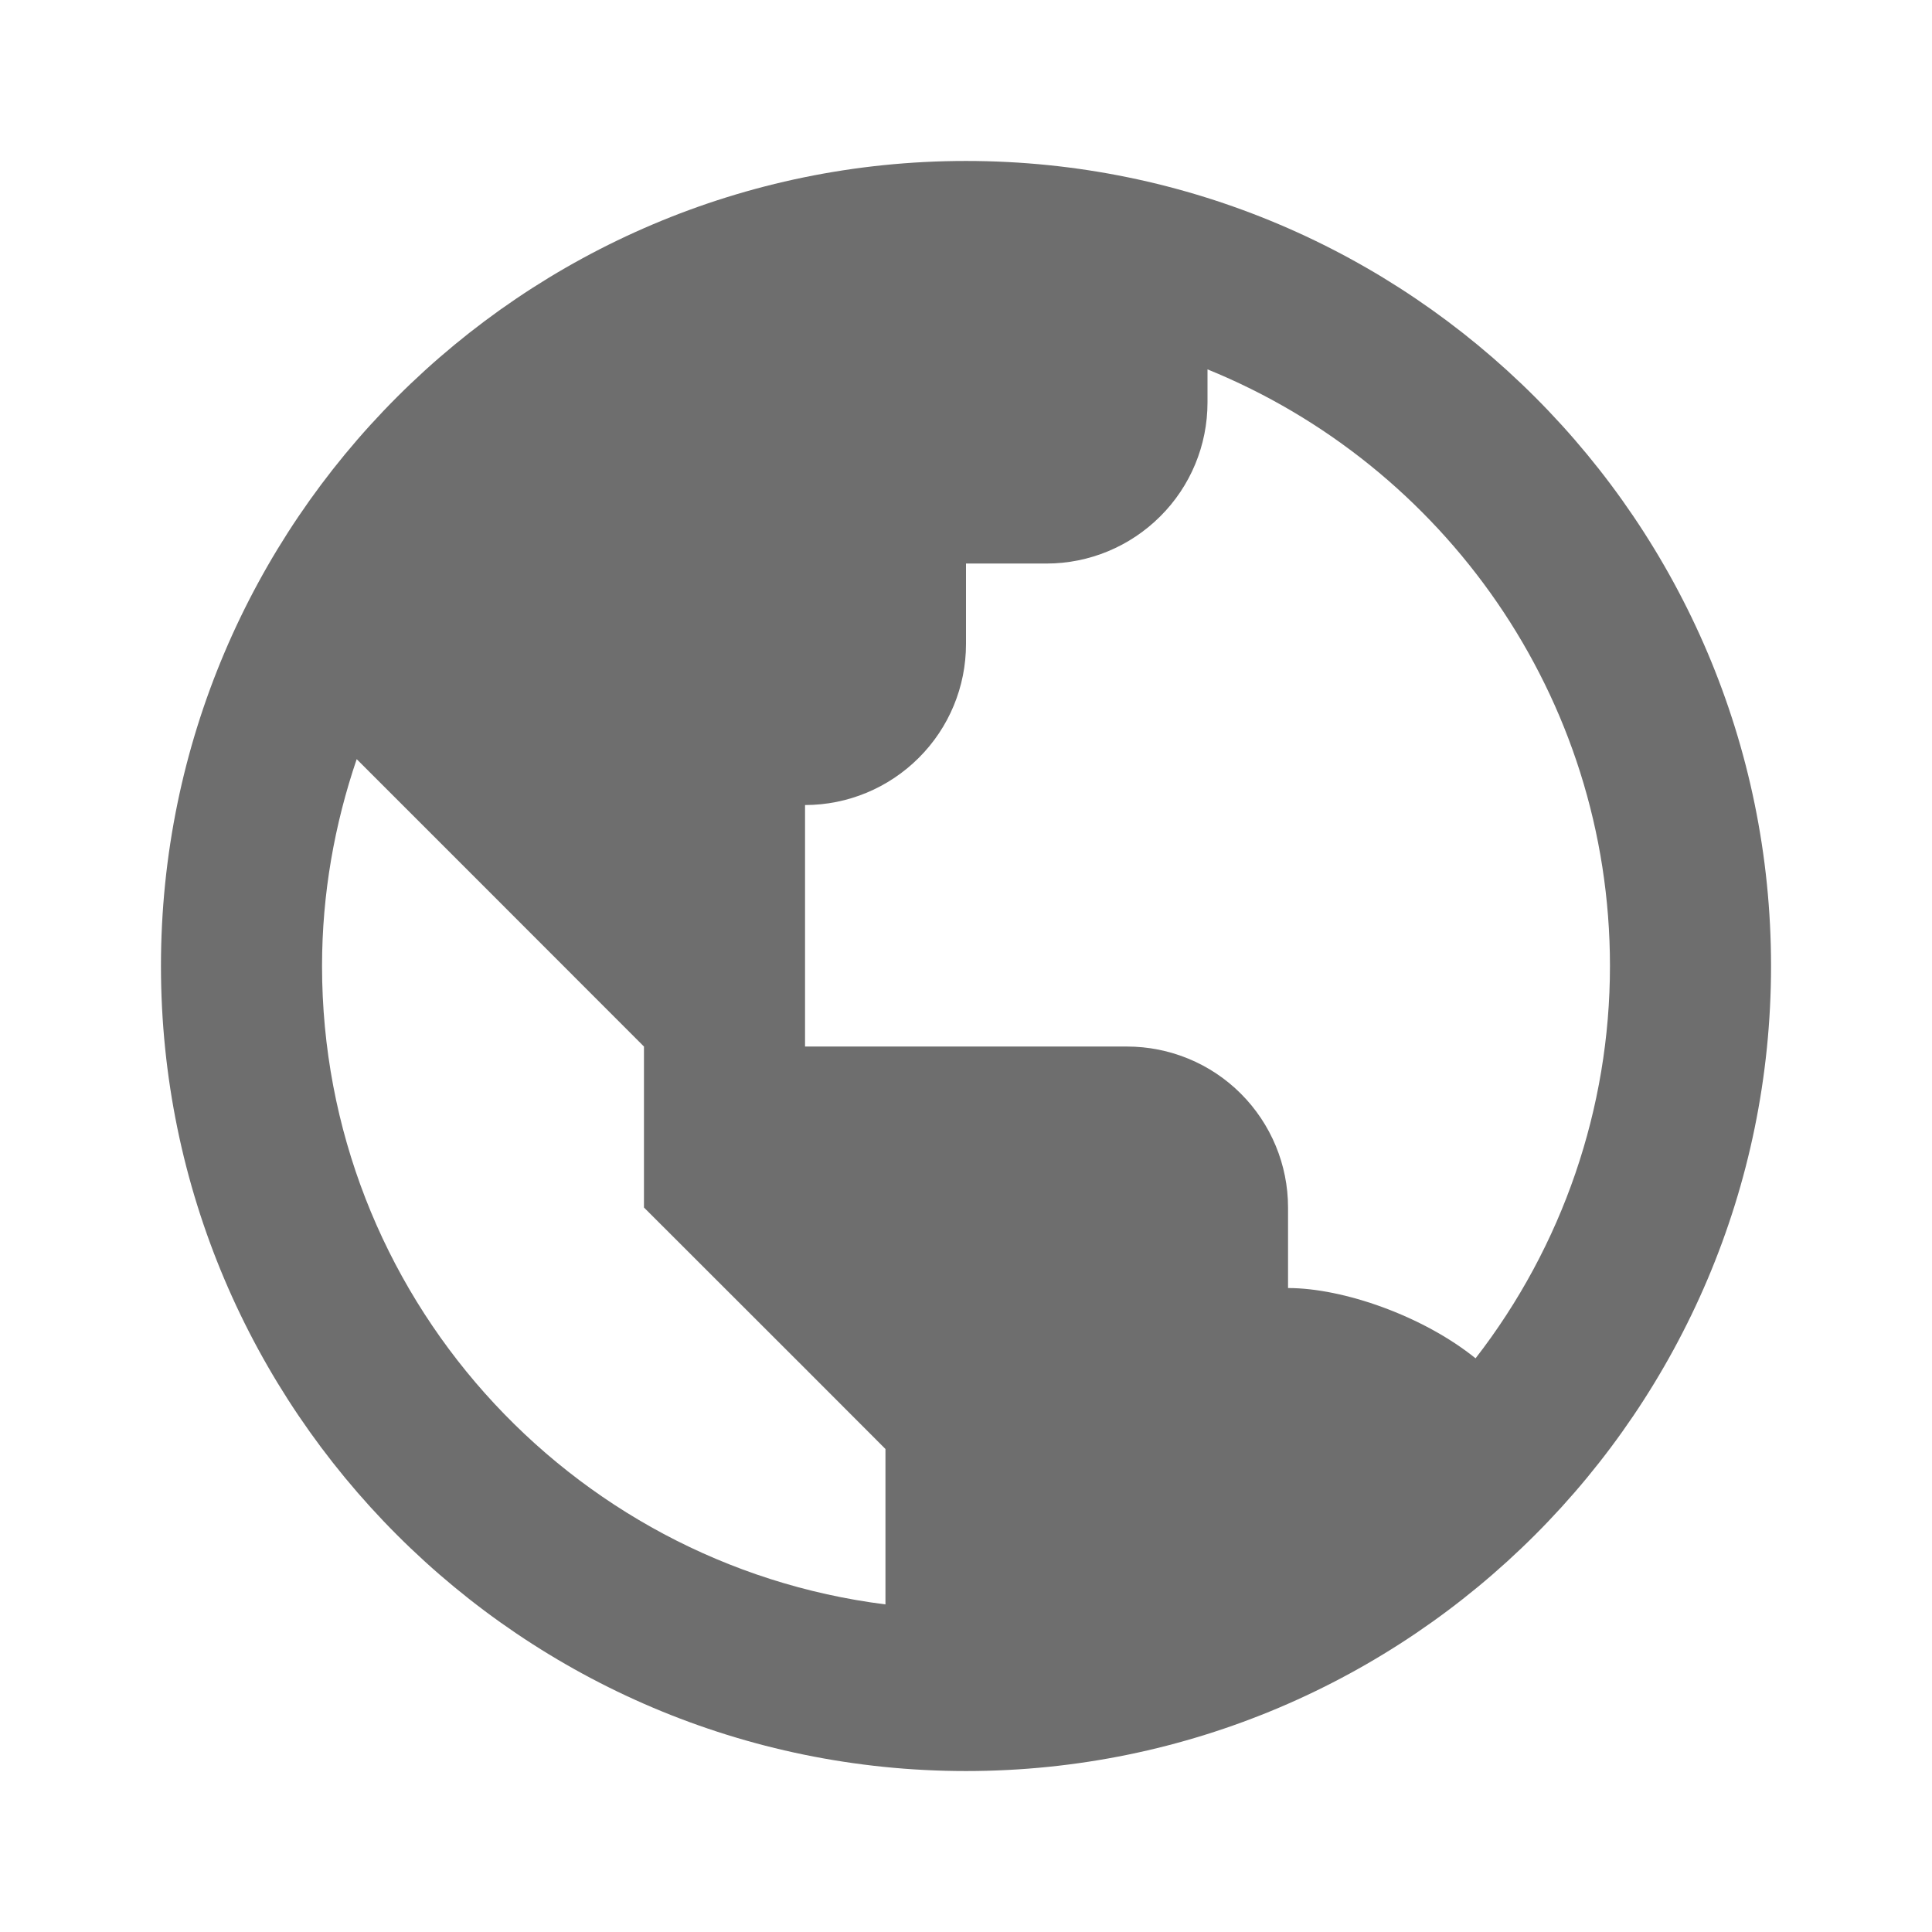
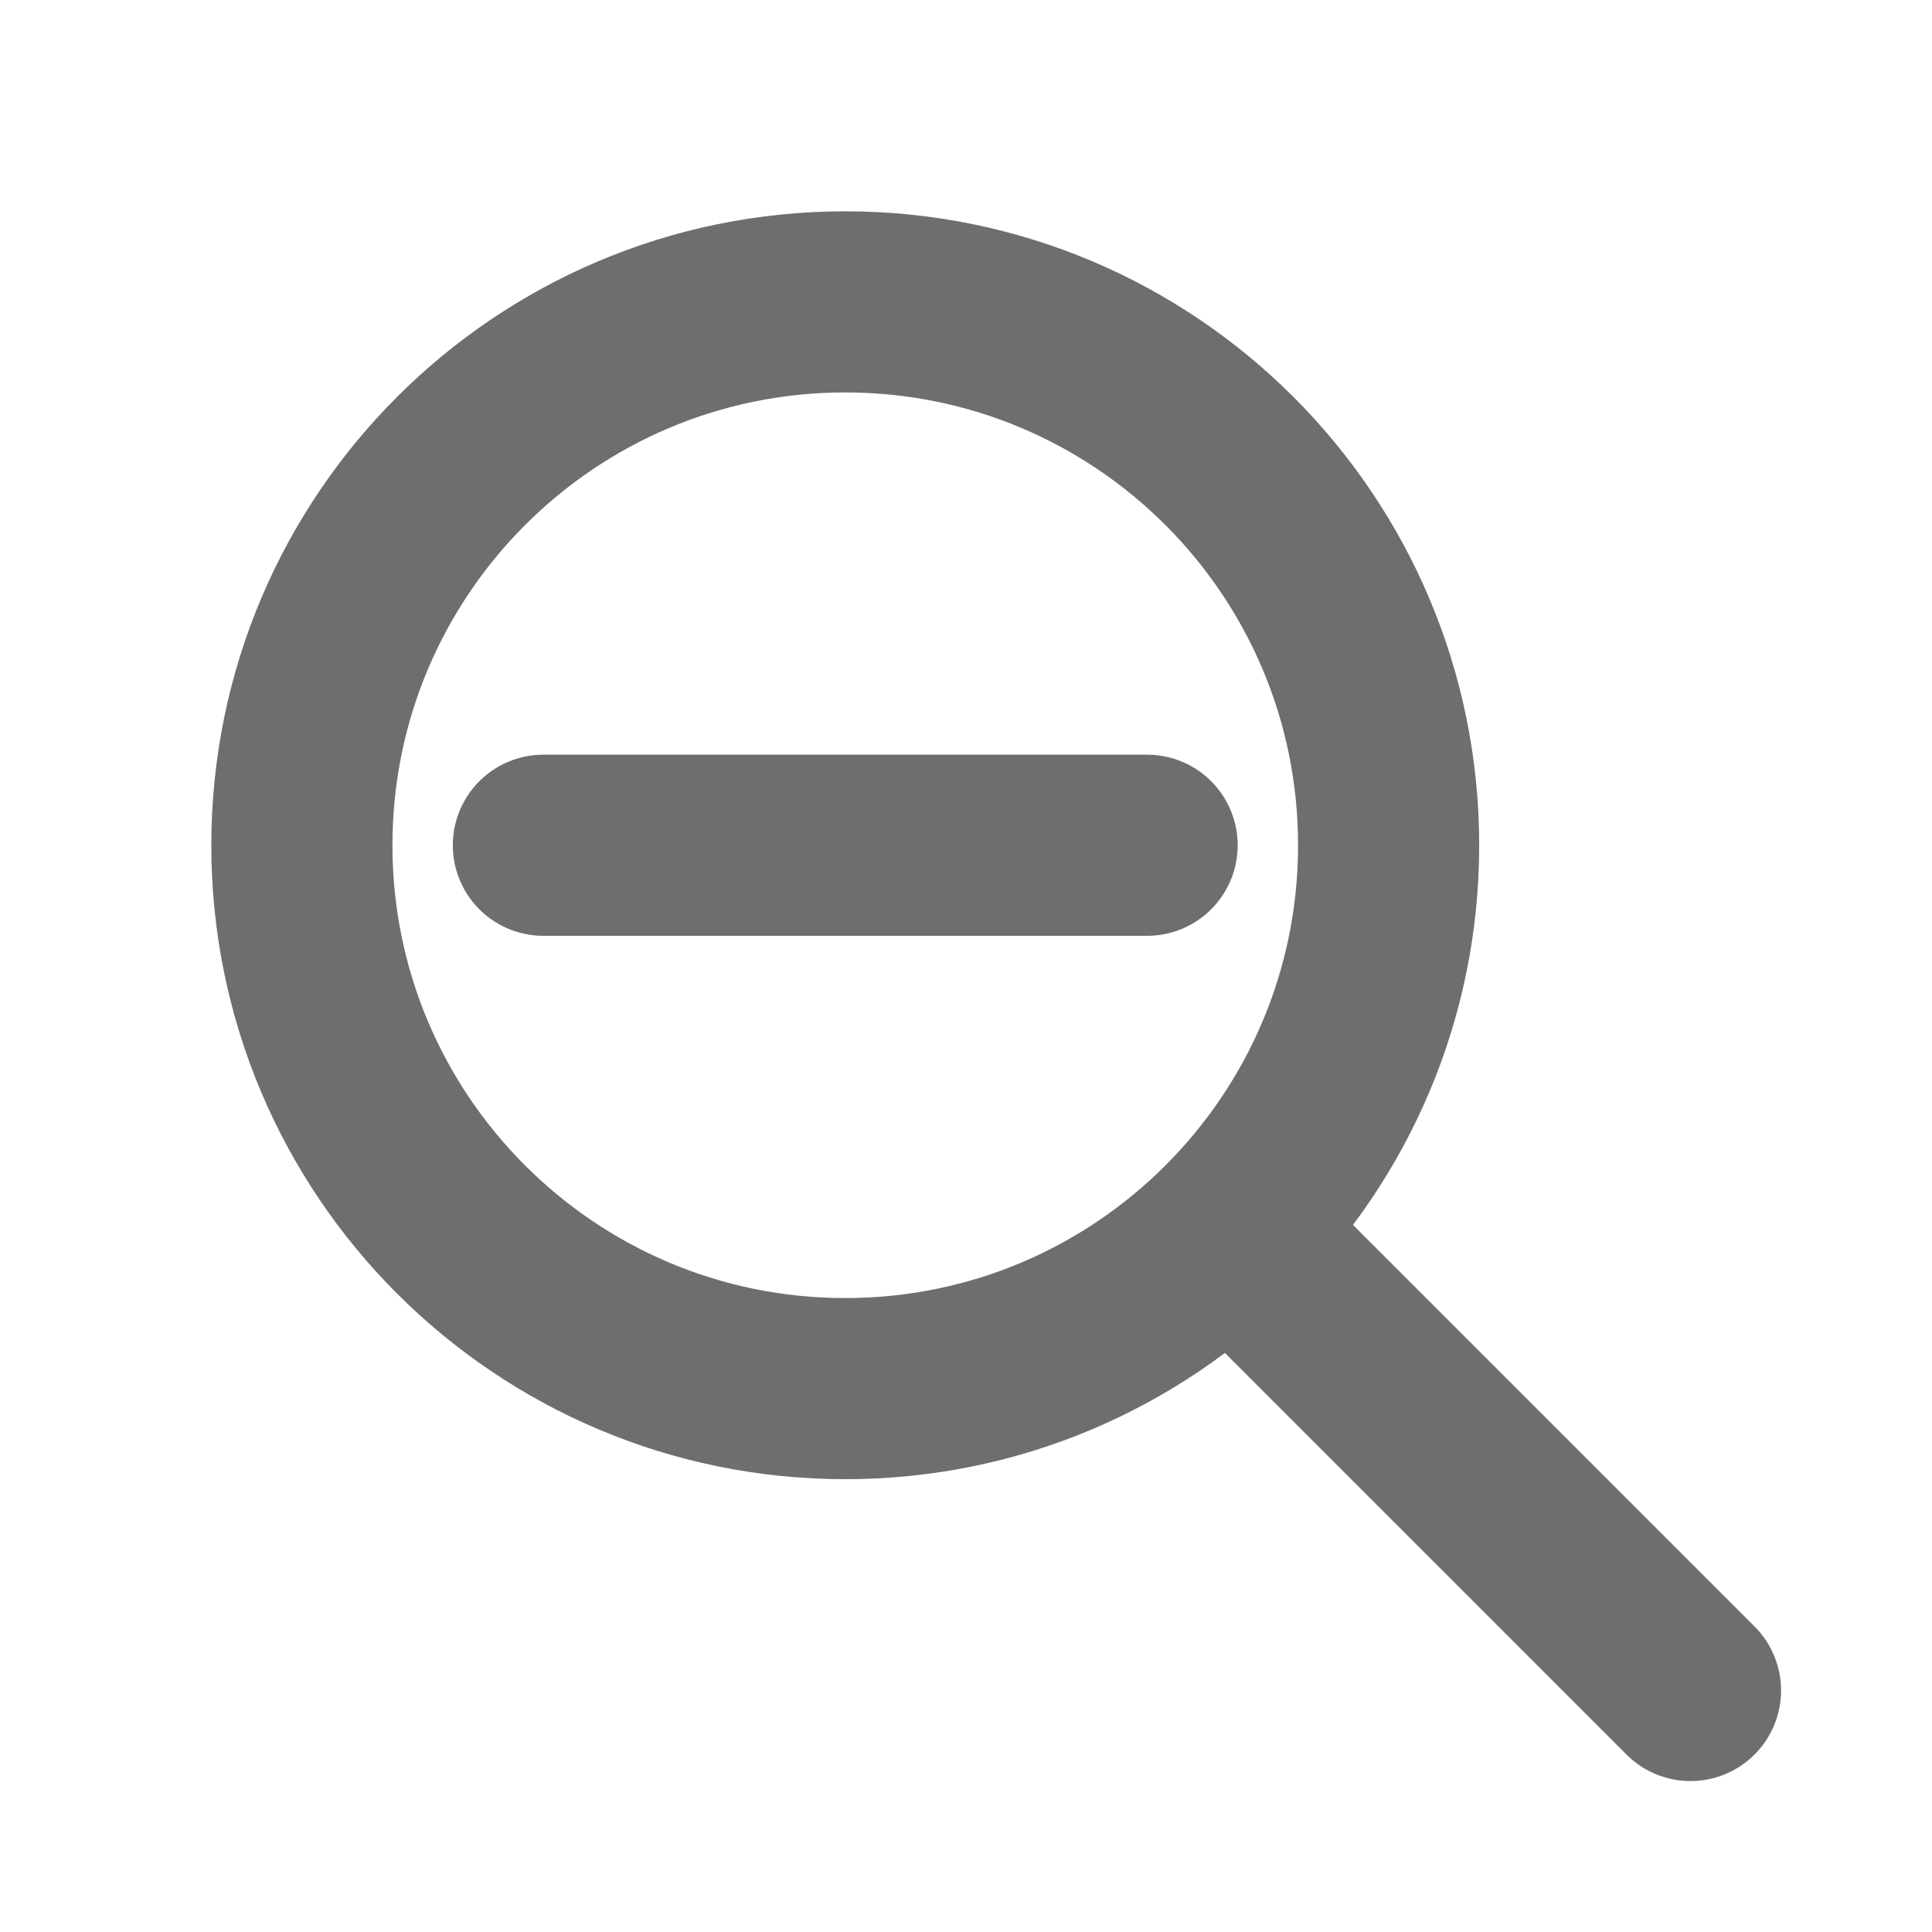
<svg xmlns="http://www.w3.org/2000/svg" width="16" height="16" viewBox="0 0 16 16" fill="none">
-   <path d="M8 1.333C4.324 1.333 1.333 4.324 1.333 8C1.333 11.676 4.324 14.667 8 14.667C11.676 14.667 14.667 11.676 14.667 8C14.667 4.324 11.676 1.333 8 1.333ZM2.667 8C2.667 7.401 2.771 6.825 2.954 6.287L4 7.333L5.333 8.667V10L6.667 11.333L7.333 12V13.287C4.707 12.957 2.667 10.715 2.667 8ZM12.22 11.249C11.785 10.898 11.125 10.667 10.667 10.667V10C10.667 9.646 10.526 9.307 10.276 9.057C10.026 8.807 9.687 8.667 9.333 8.667H6.667V6.667C7.02 6.667 7.359 6.526 7.609 6.276C7.86 6.026 8 5.687 8 5.333V4.667H8.667C9.02 4.667 9.359 4.526 9.609 4.276C9.86 4.026 10 3.687 10 3.333V3.059C11.952 3.852 13.333 5.767 13.333 8C13.333 9.176 12.941 10.319 12.22 11.249V11.249Z" fill="#6E6E6E" />
+   <circle cx="7" cy="7" r="4.5" stroke="#6E6E6E" stroke-width="1.5" stroke-linecap="round" stroke-linejoin="round" fill="none" />
+   <path d="M10.5 10.5L14 14M4.5 7h5" stroke="#6E6E6E" stroke-width="1.5" stroke-linecap="round" stroke-linejoin="round" fill="none" />
</svg>
